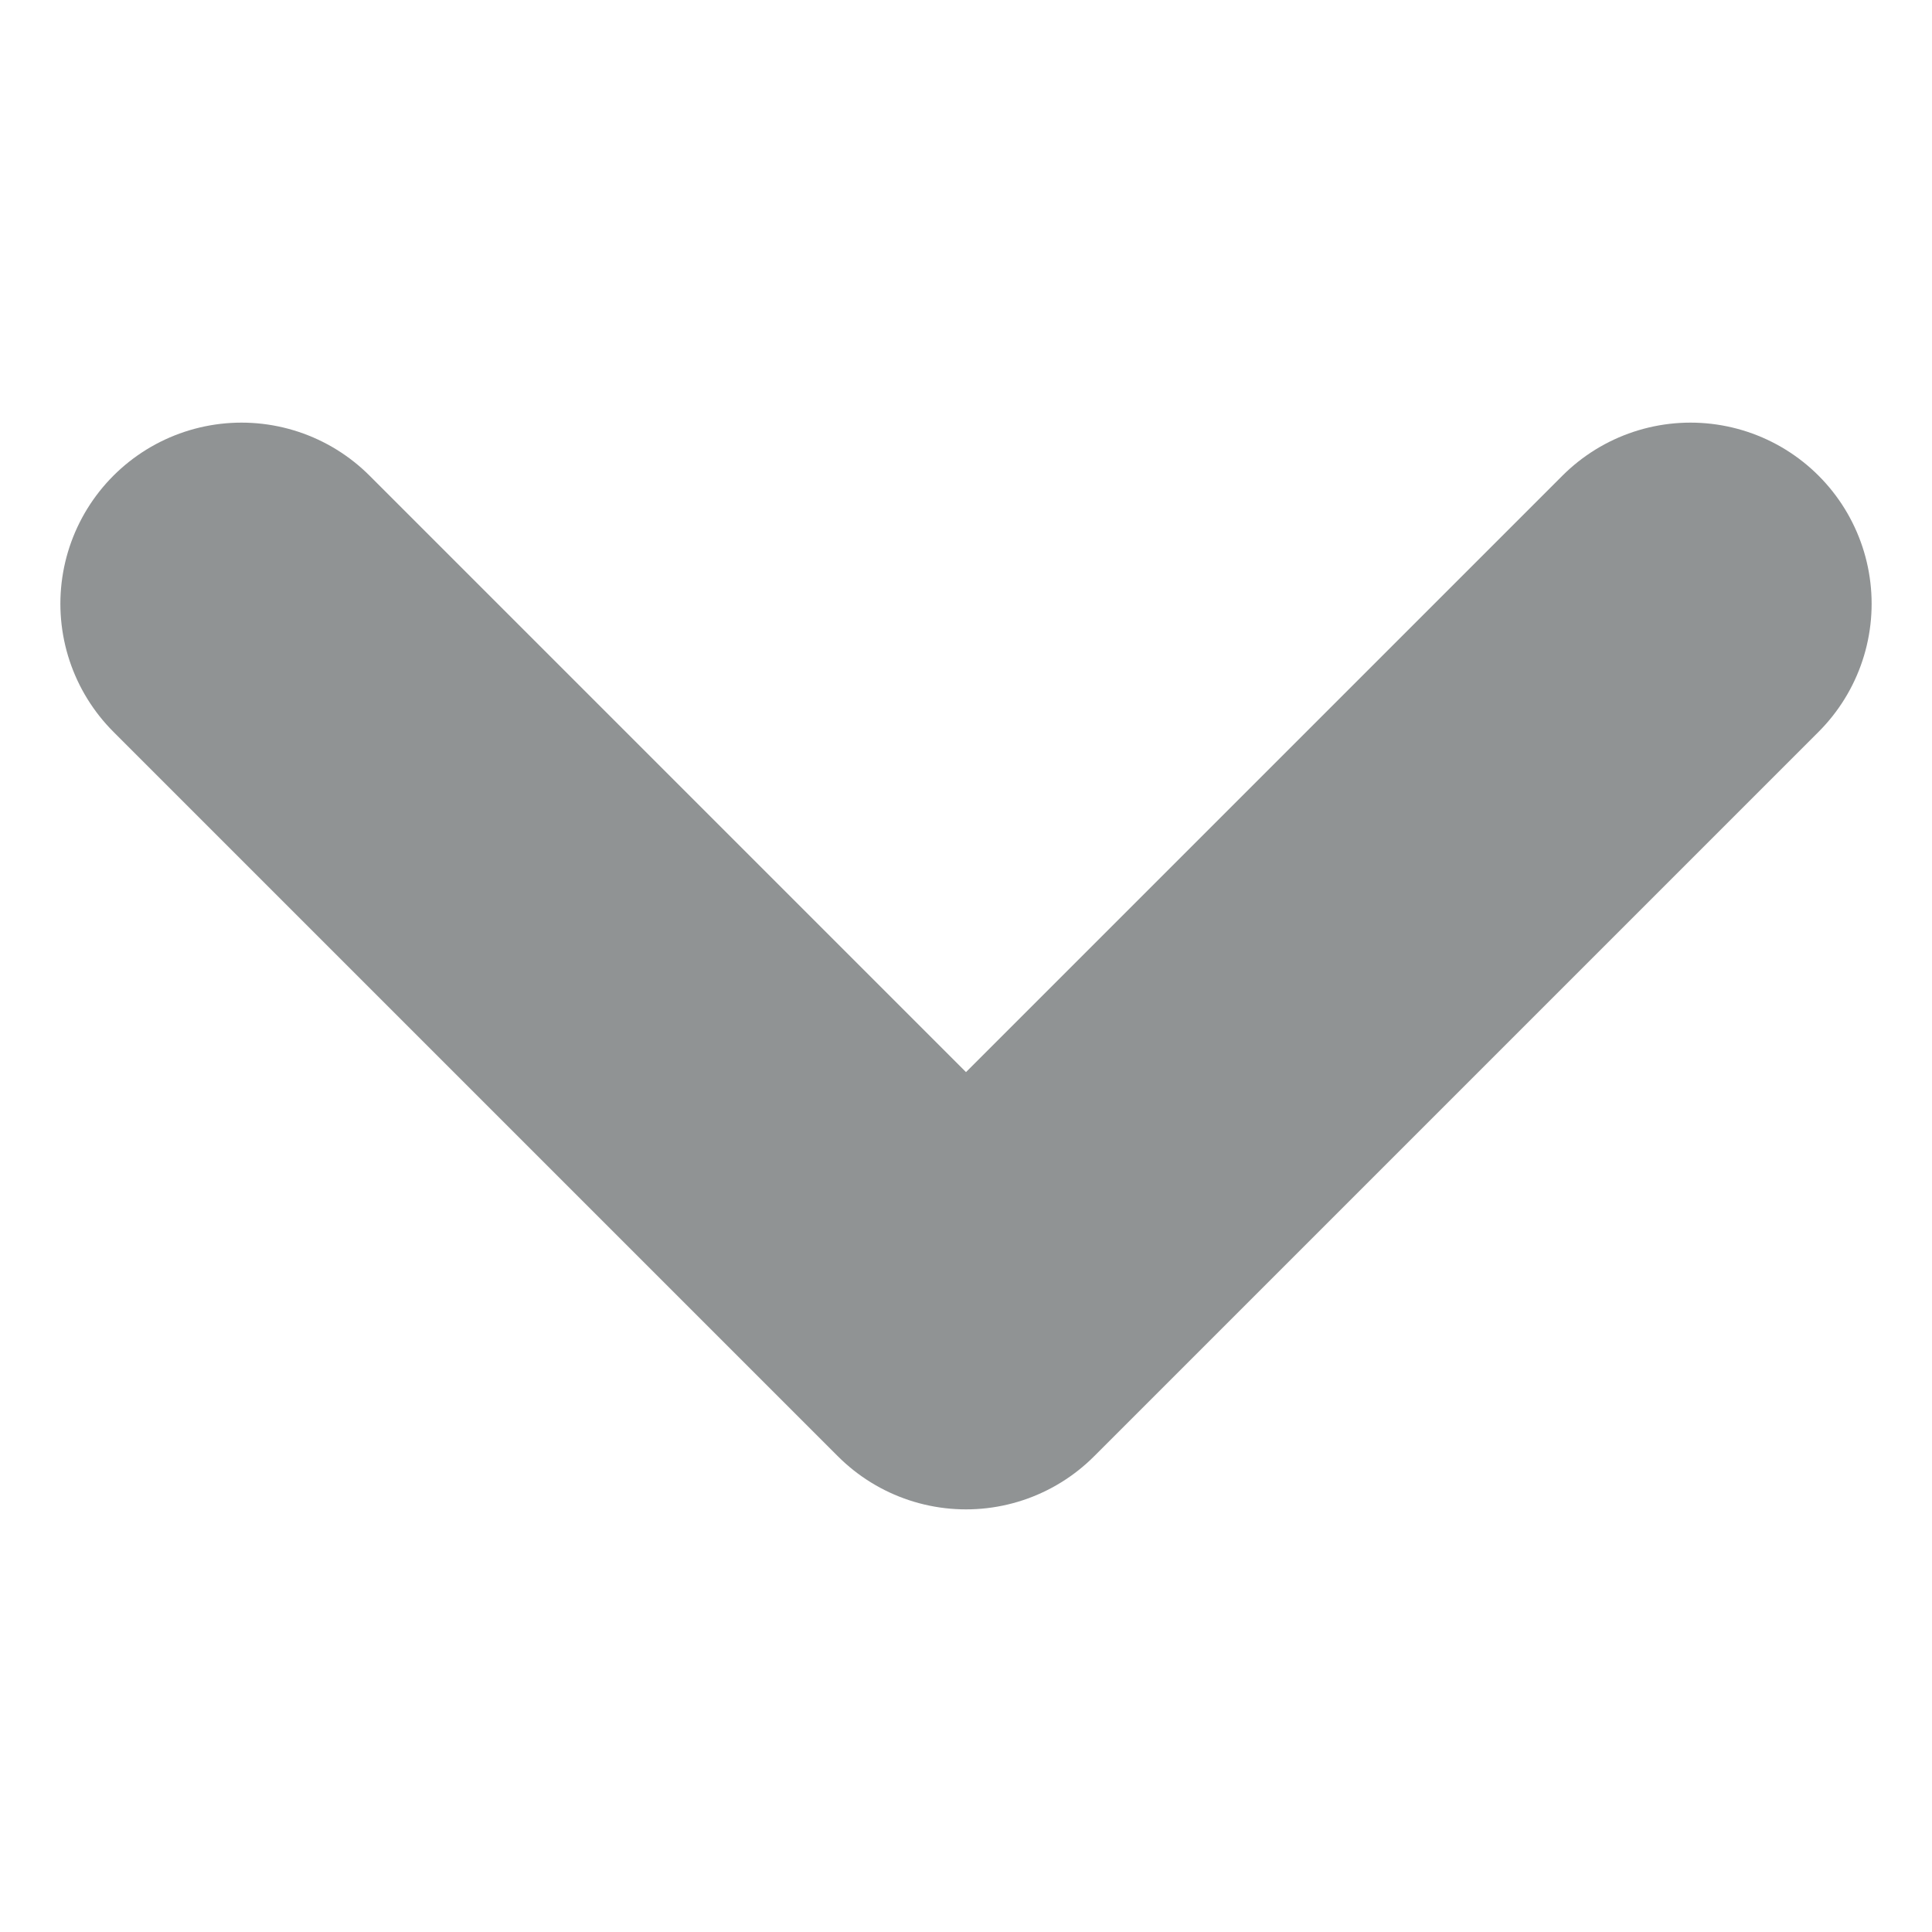
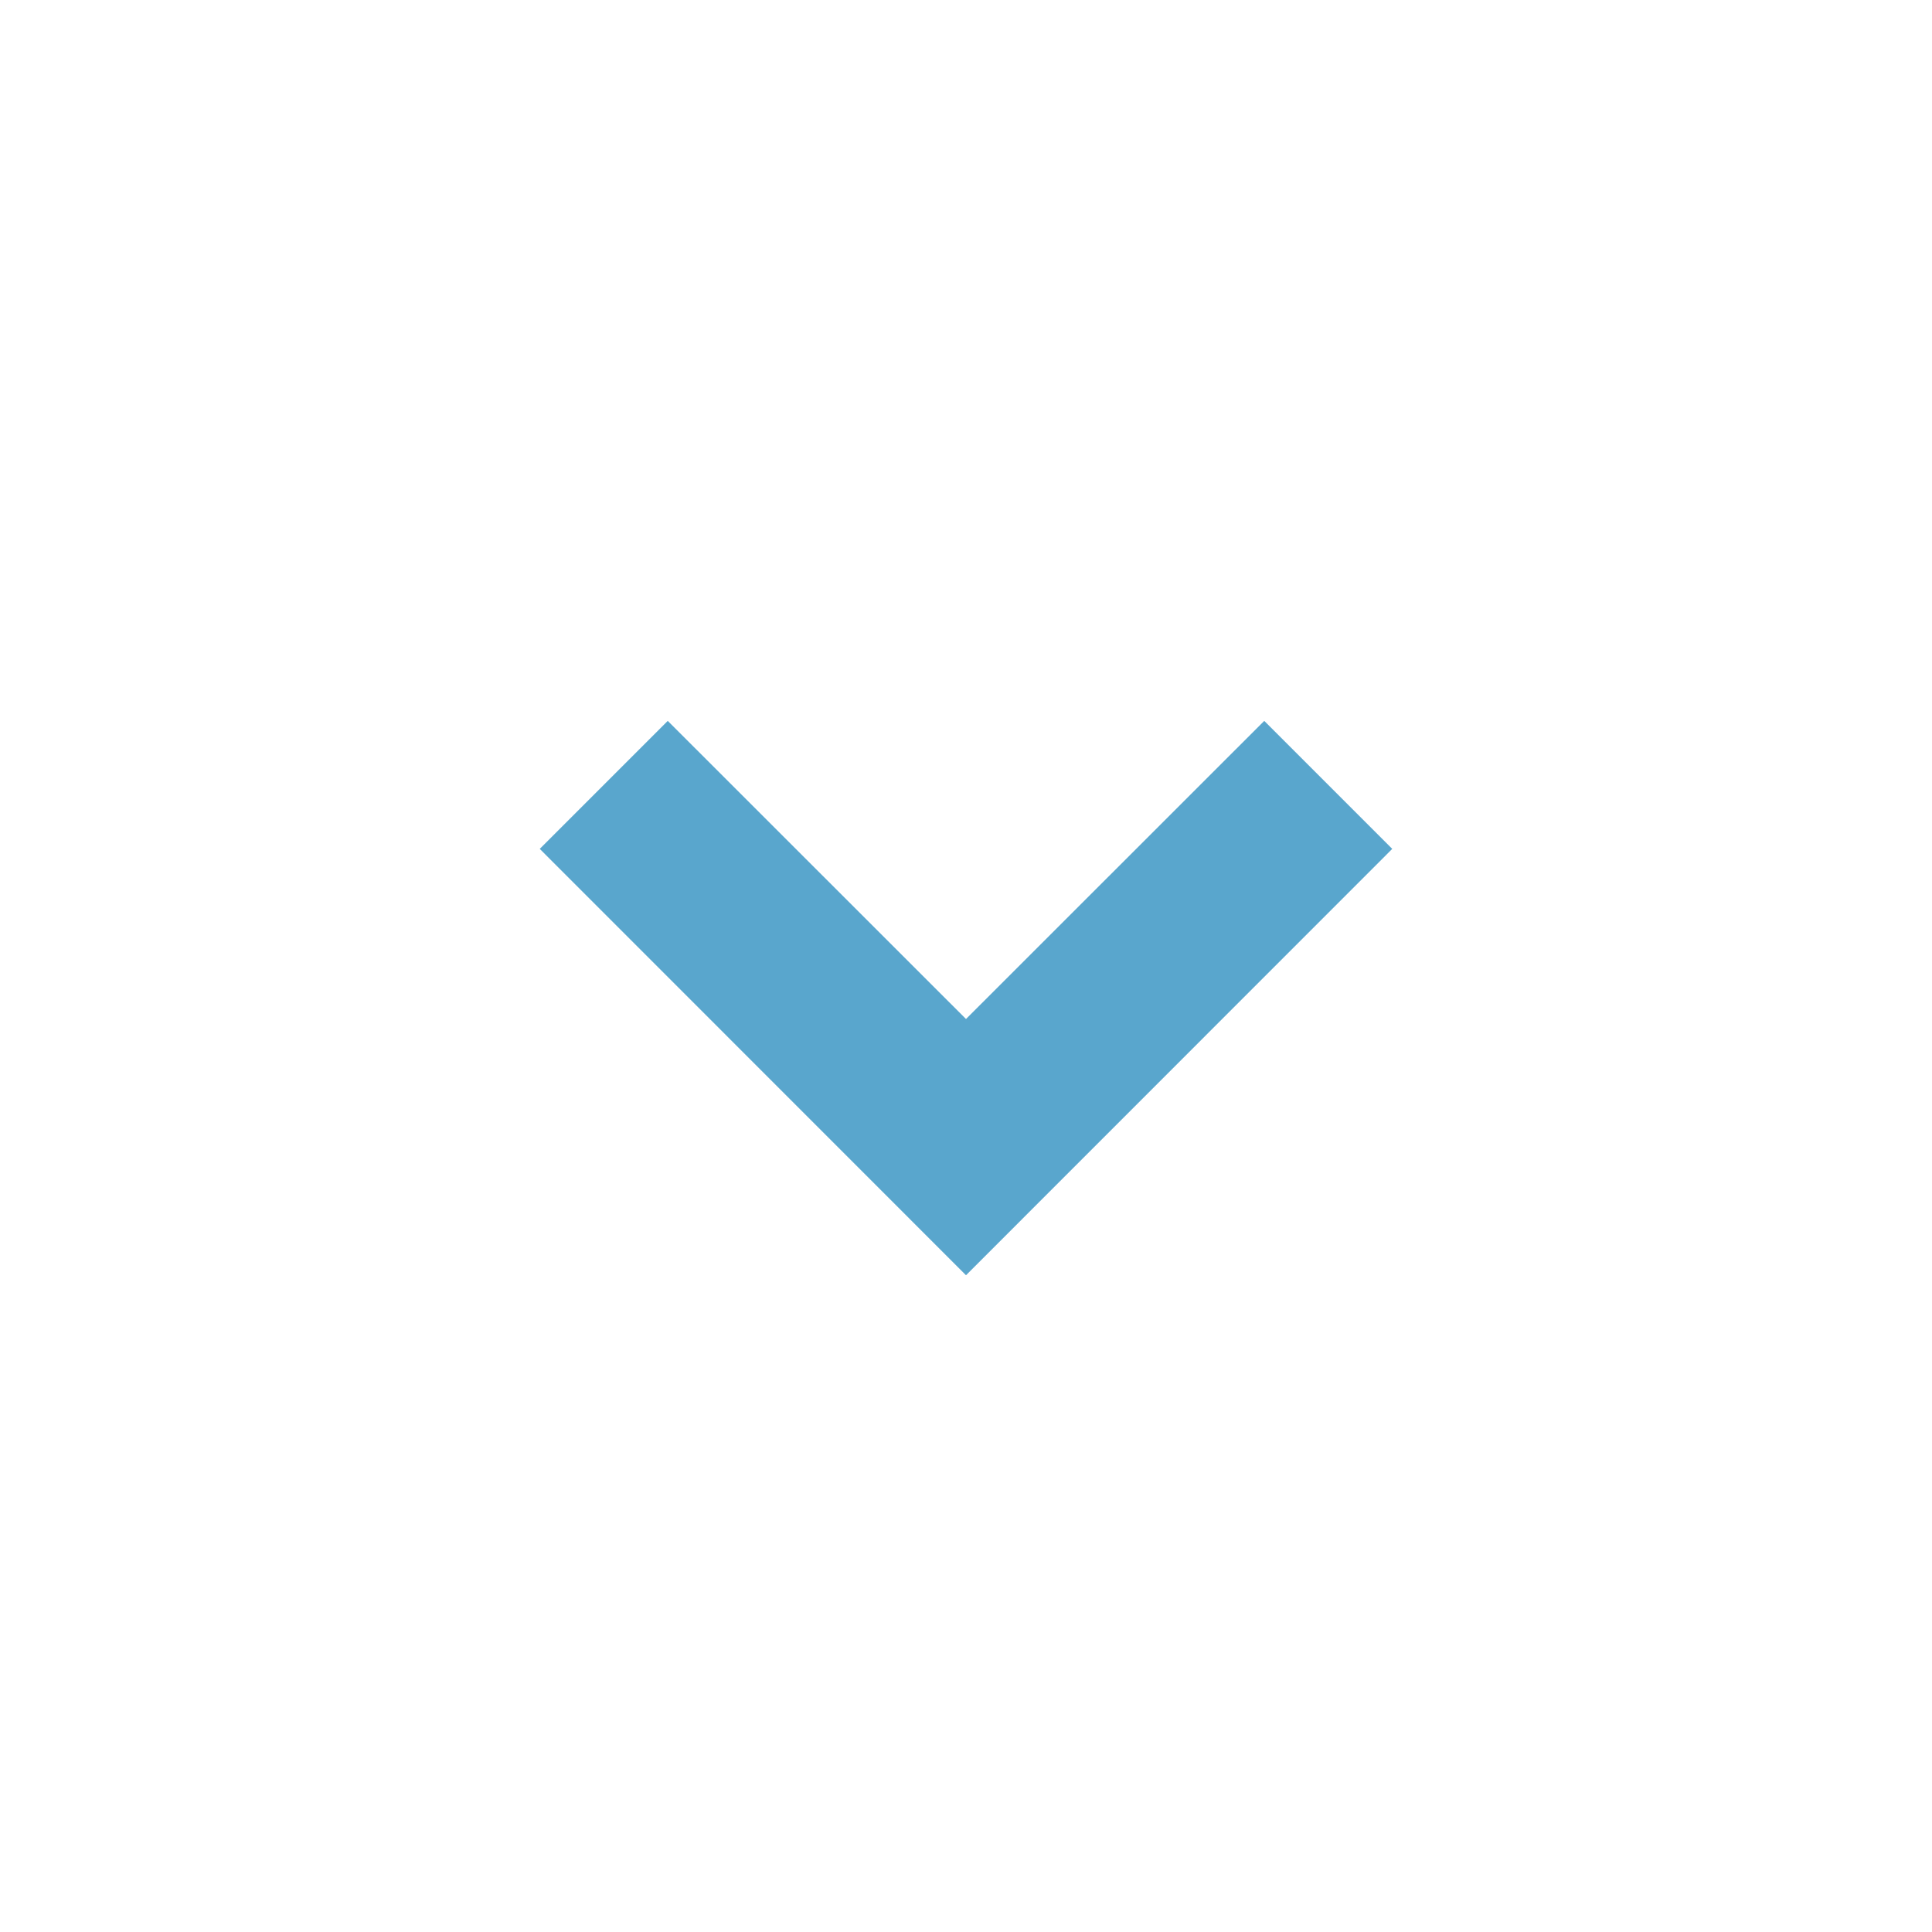
- <svg xmlns="http://www.w3.org/2000/svg" width="8" height="8" viewBox="0 0 8 8" fill="none">
-   <path d="M7 2.5L4 5.5L1 2.5" stroke="#909394" stroke-width="1.5" stroke-linecap="round" stroke-linejoin="round" />
+ <svg xmlns="http://www.w3.org/2000/svg" width="16" height="16" viewBox="0 0 16 16" fill="none">
+   <path fill-rule="evenodd" clip-rule="evenodd" d="M8 8.439L5.53 5.97L4.47 7.03L8 10.561L11.53 7.03L10.47 5.97L8 8.439Z" fill="#59A6CD" />
</svg>
